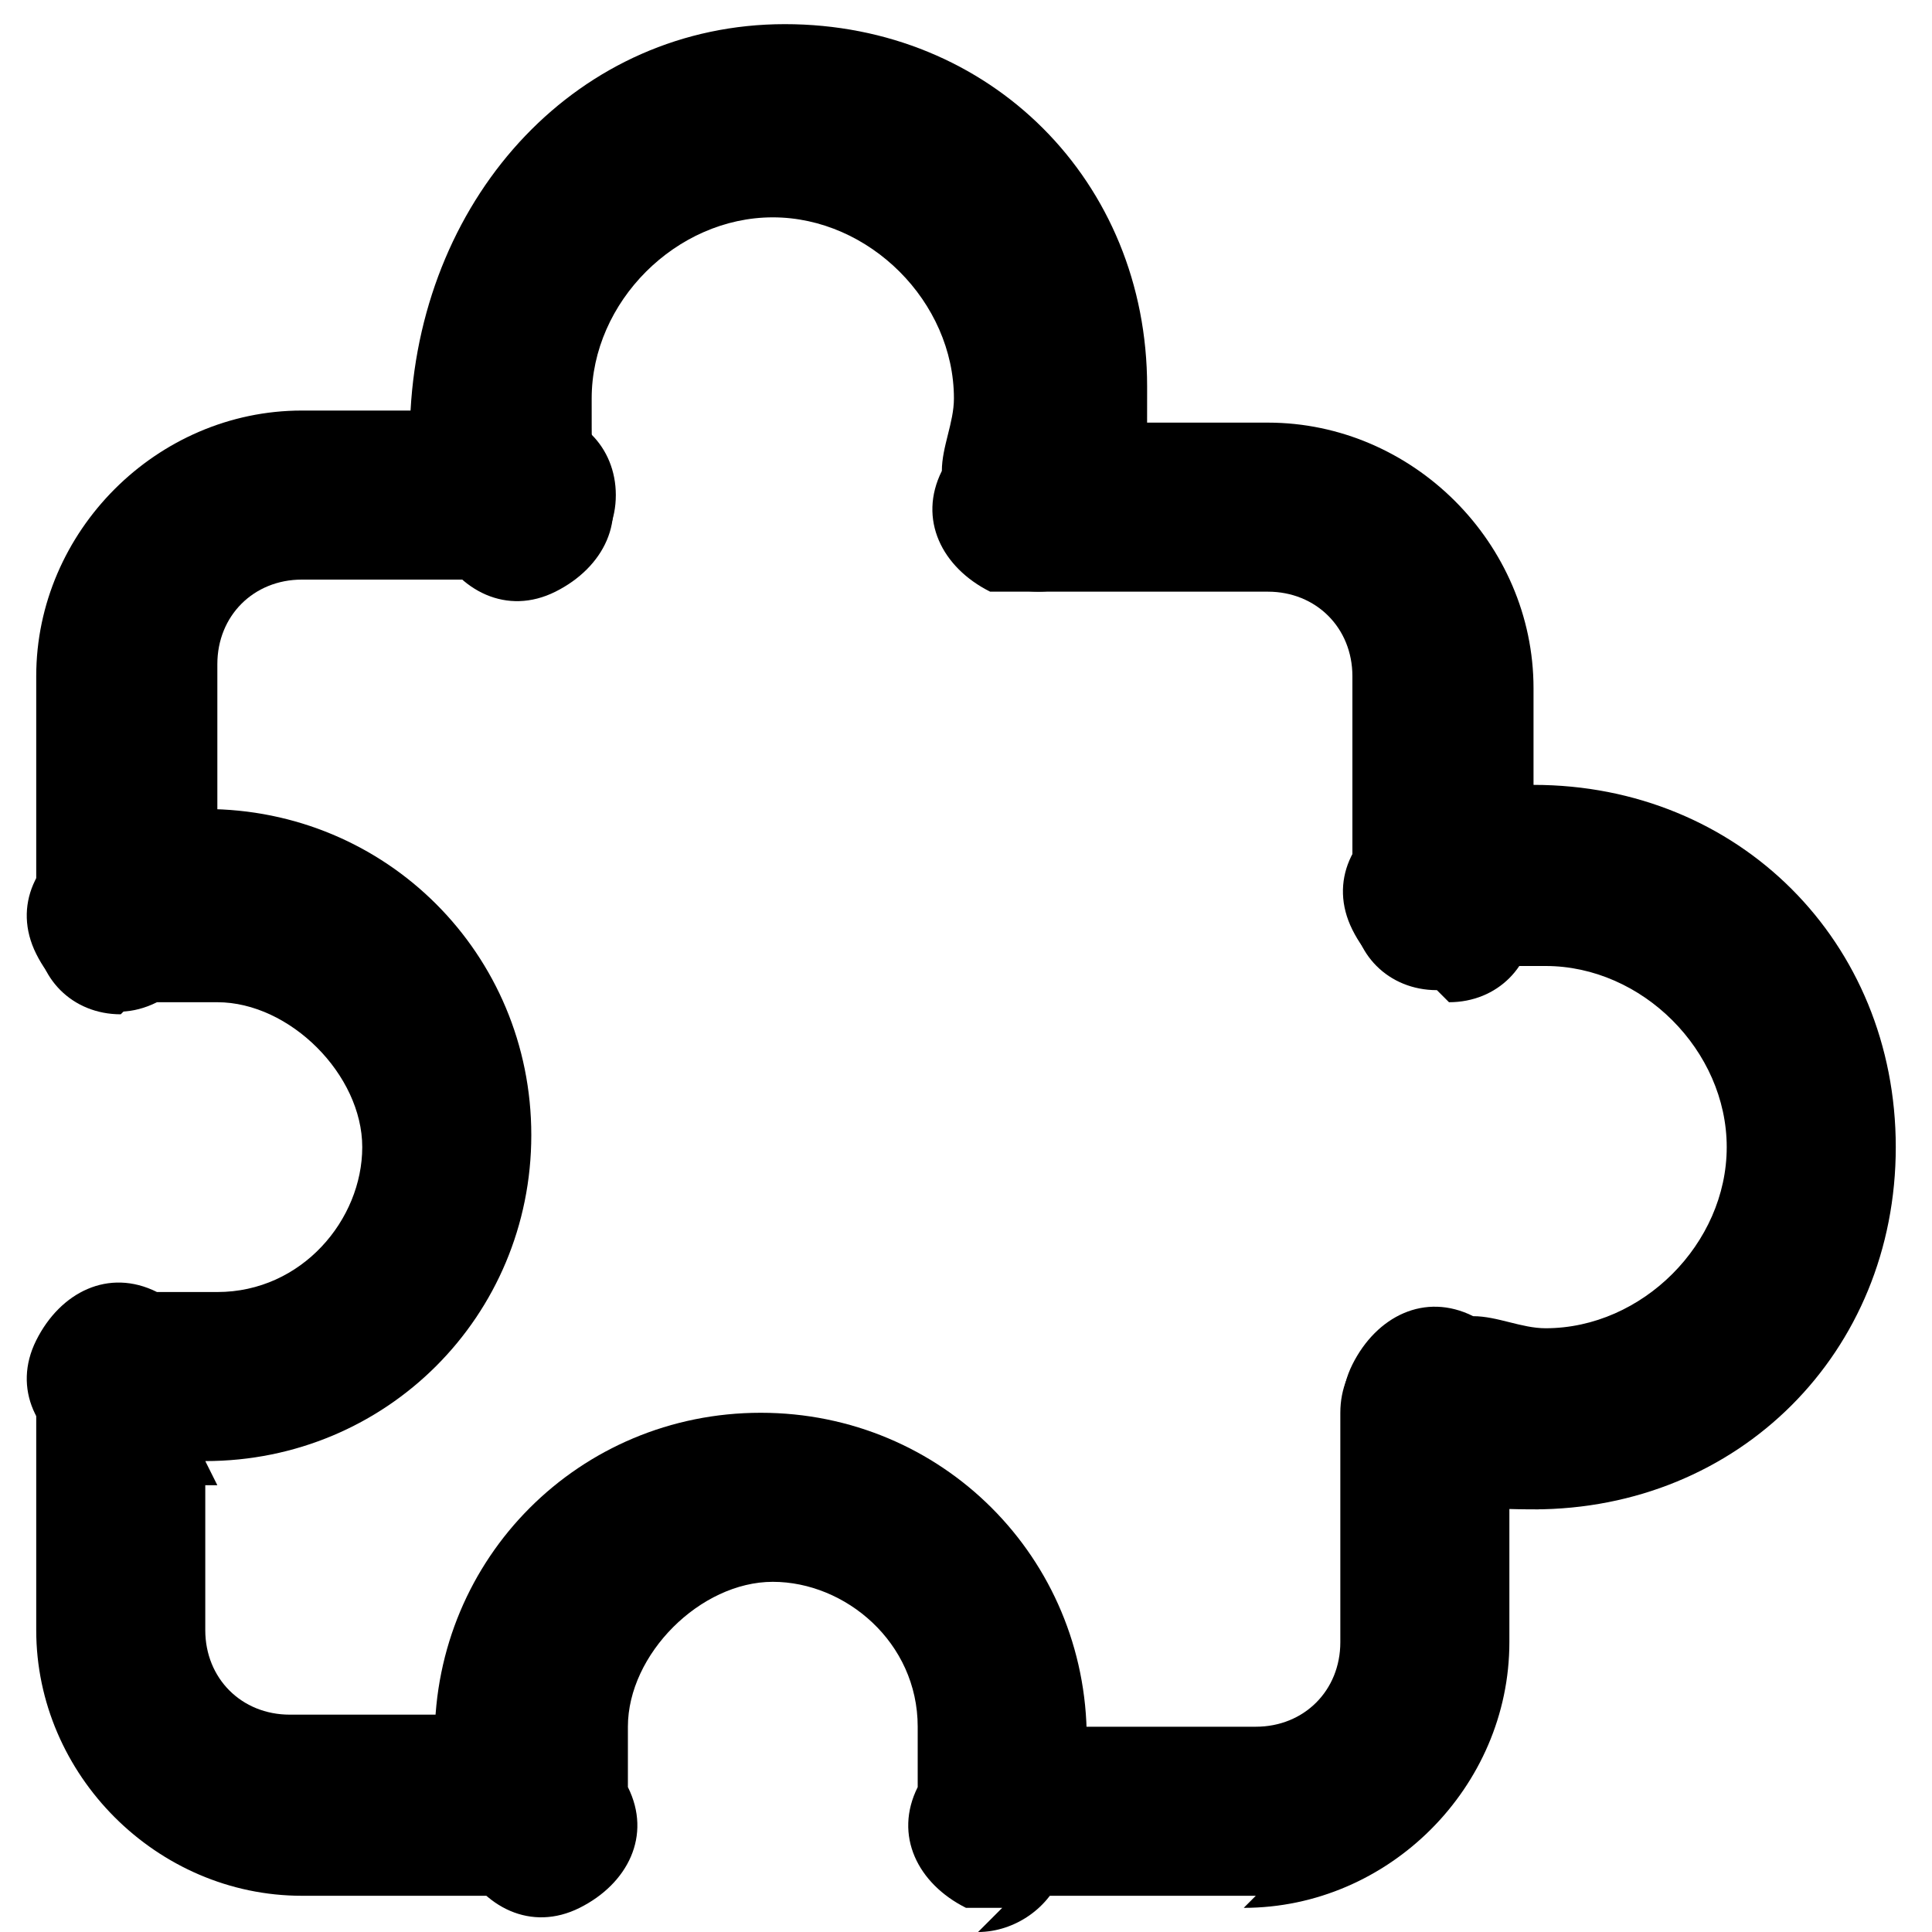
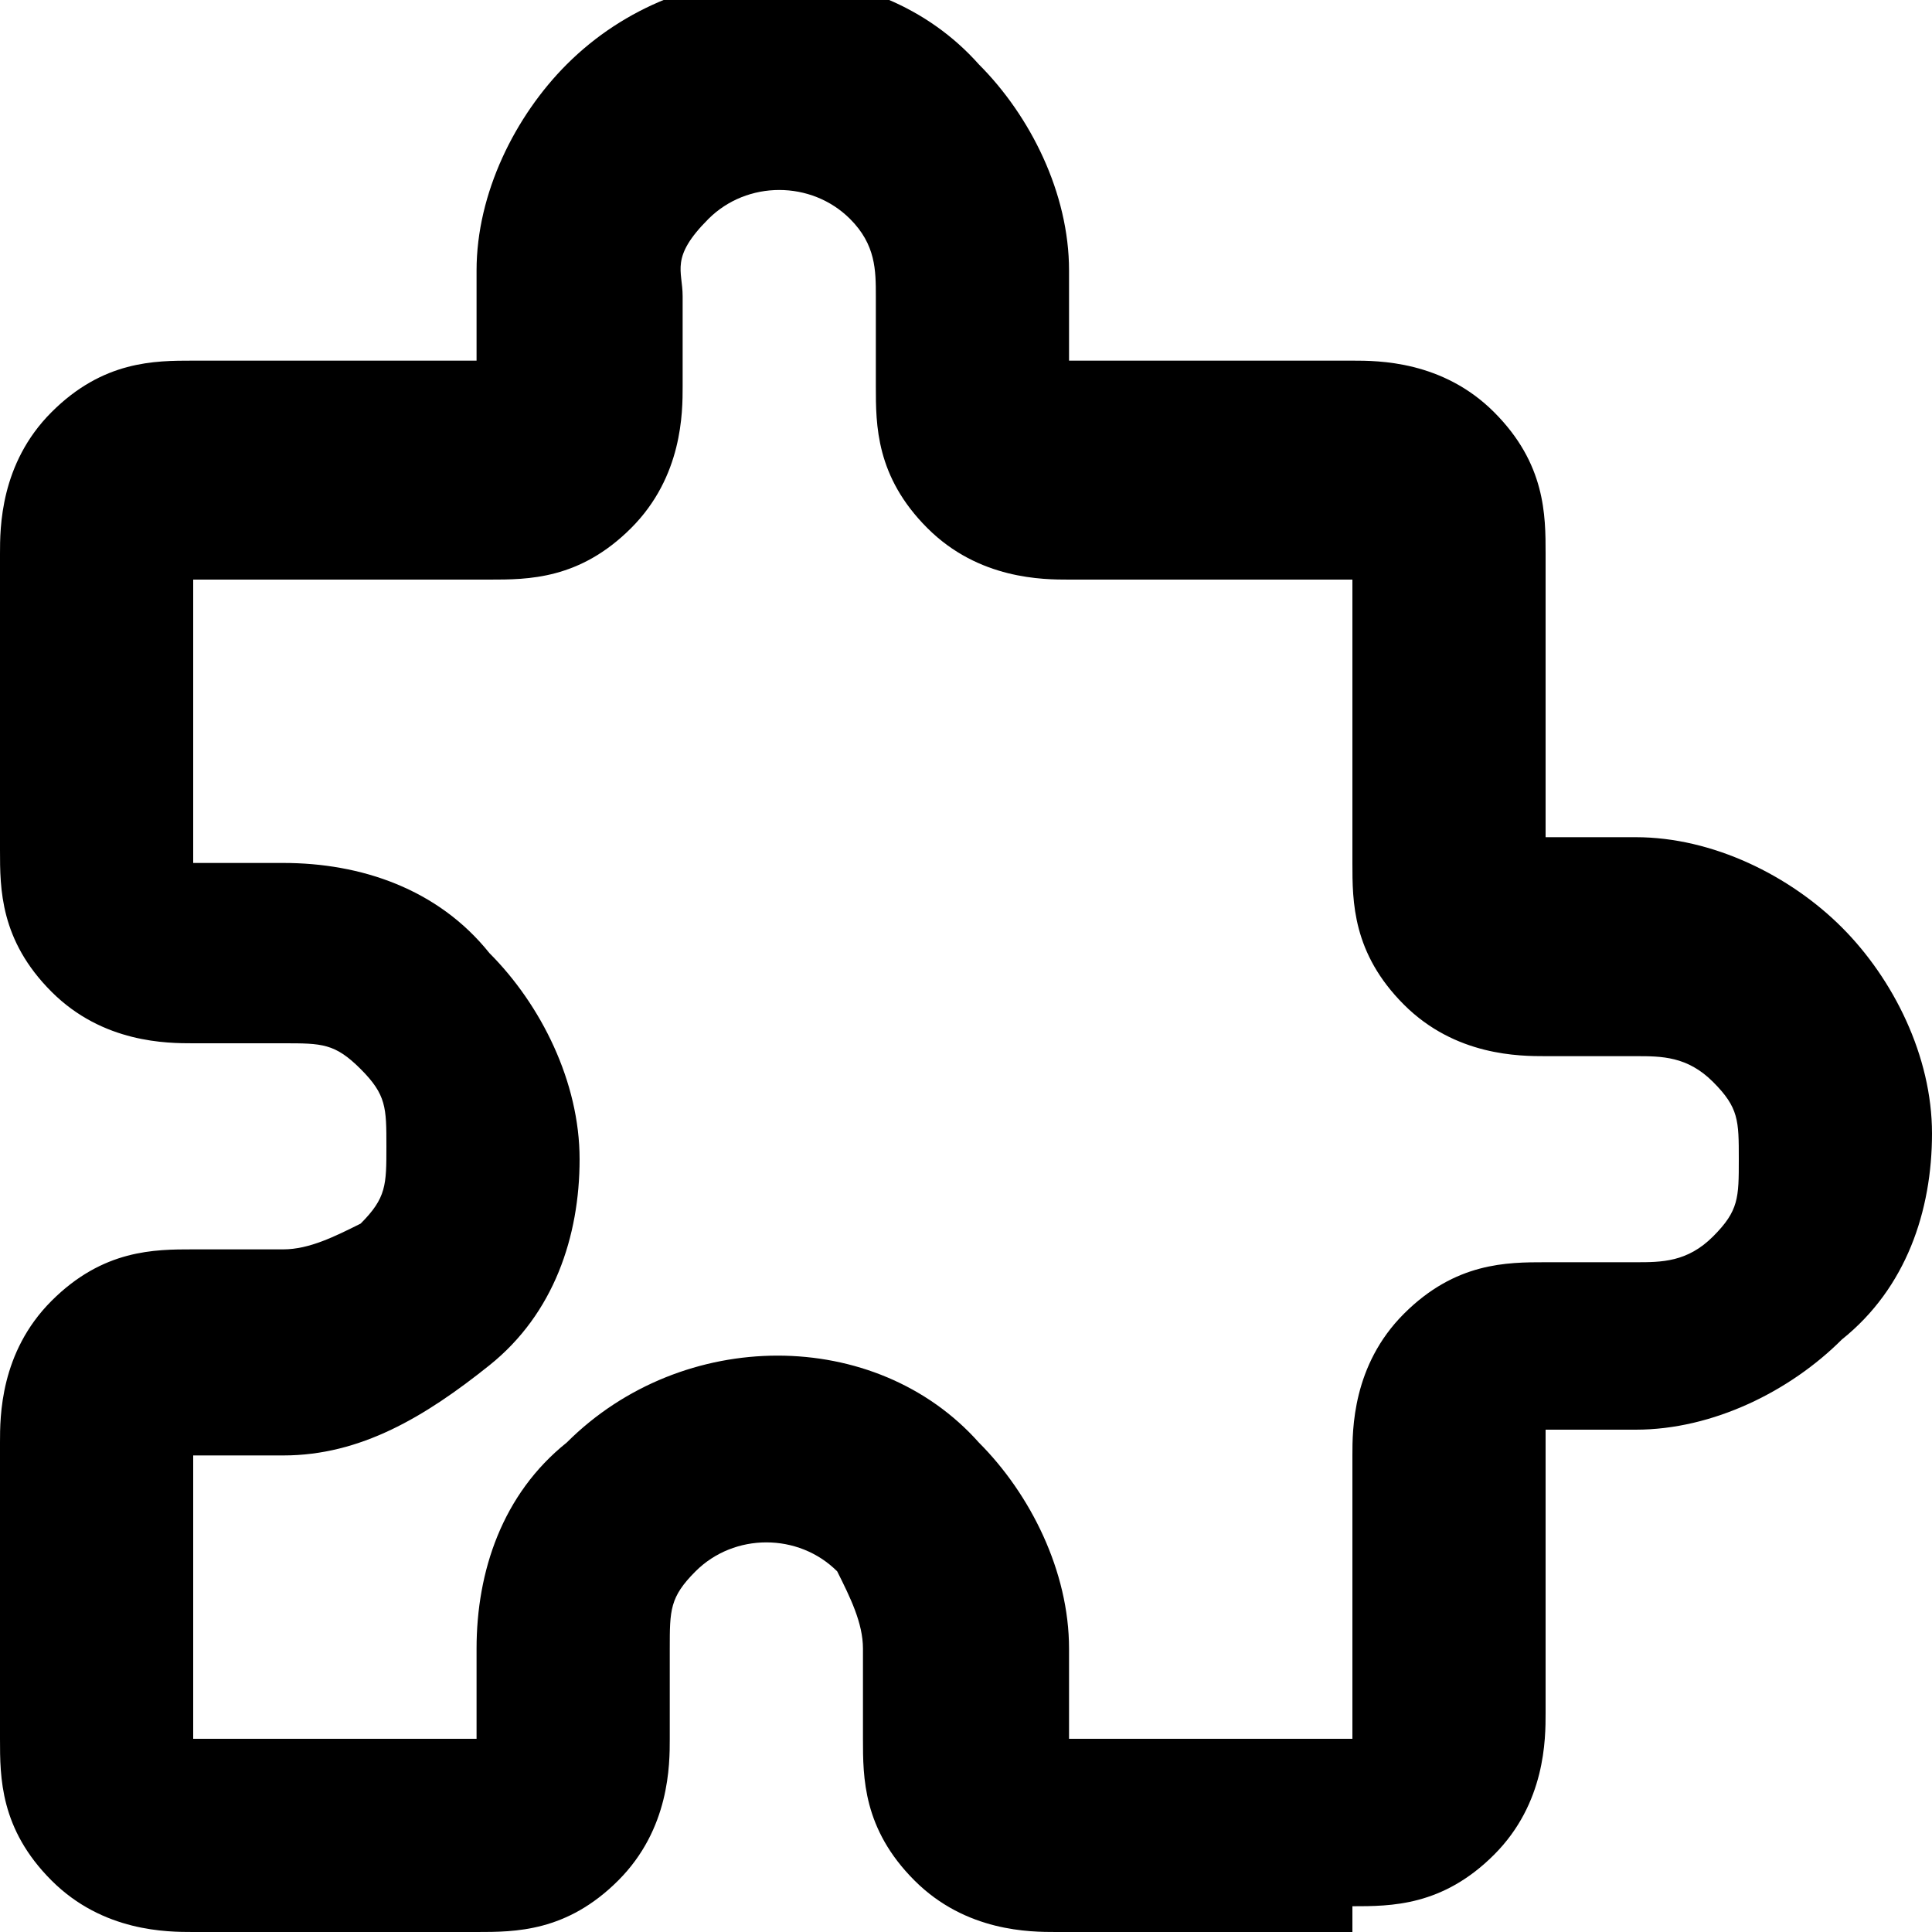
- <svg xmlns="http://www.w3.org/2000/svg" version="1.1" viewBox="0 0 16 16">
+ <svg xmlns="http://www.w3.org/2000/svg" version="1.1" viewBox="0 0 15 15">
  <style>.fill{fill:currentColor}</style>
-   <path class="fill" d="M1.8,12.3c-.4,0-.7,0-1.1-.2-.4-.2-.6-.6-.4-1,.2-.4.6-.6,1-.4.2,0,.3,0,.5,0,.7,0,1.2-.6,1.2-1.2s-.6-1.2-1.2-1.2-.3,0-.5,0c-.4.2-.8,0-1-.4-.2-.4,0-.8.4-1,.3-.1.7-.2,1-.2,1.5,0,2.7,1.2,2.7,2.7s-1.2,2.7-2.7,2.7Z" />
-   <path class="fill" d="M8.5,4.9c0,0-.2,0-.3,0-.4-.2-.6-.6-.4-1,0-.2.1-.4.1-.6,0-.8-.7-1.5-1.5-1.5s-1.5.7-1.5,1.5,0,.4.1.6c.2.4,0,.8-.4,1-.4.2-.8,0-1-.4-.1-.4-.2-.7-.2-1.1C3.5,1.6,4.8.2,6.5.2s3,1.3,3,3,0,.8-.2,1.2c-.1.3-.4.5-.7.5Z" />
-   <path class="fill" d="M12.8,12.5c-.4,0-.8,0-1.2-.2-.4-.2-.6-.6-.4-1,.2-.4.6-.6,1-.4.2,0,.4.1.6.1.8,0,1.5-.7,1.5-1.5s-.7-1.5-1.5-1.5-.4,0-.6.1c-.4.2-.8,0-1-.4-.2-.4,0-.8.4-1,.4-.1.7-.2,1.1-.2,1.7,0,3,1.3,3,3s-1.3,3-3,3Z" />
-   <path class="fill" d="M8.3,15.8c0,0-.2,0-.3,0-.4-.2-.6-.6-.4-1,0-.2,0-.3,0-.5,0-.7-.6-1.2-1.2-1.2s-1.2.6-1.2,1.2,0,.3,0,.5c.2.4,0,.8-.4,1-.4.2-.8,0-1-.4-.1-.3-.2-.7-.2-1,0-1.5,1.2-2.7,2.7-2.7s2.7,1.2,2.7,2.7,0,.7-.2,1.1c-.1.3-.4.5-.7.5Z" />
-   <path class="fill" d="M1,8.4c-.4,0-.7-.3-.7-.7v-2.1c0-1.2,1-2.2,2.2-2.2h1.9c.4,0,.7.3.7.7s-.3.7-.7.7h-1.9c-.4,0-.7.3-.7.7v2.1c0,.4-.3.7-.7.7Z" />
-   <path class="fill" d="M4.6,15.7h-2.1c-1.2,0-2.2-1-2.2-2.2v-2.1c0-.4.3-.7.7-.7s.7.3.7.7v2.1c0,.4.3.7.7.7h2.1c.4,0,.7.3.7.7s-.3.7-.7.7Z" />
-   <path class="fill" d="M10.4,15.7h-2.1c-.4,0-.7-.3-.7-.7s.3-.7.7-.7h2.1c.4,0,.7-.3.7-.7v-1.9c0-.4.3-.7.7-.7s.7.3.7.7v1.9c0,1.2-1,2.2-2.2,2.2Z" />
-   <path class="fill" d="M11.9,8.2c-.4,0-.7-.3-.7-.7v-1.9c0-.4-.3-.7-.7-.7h-1.9c-.4,0-.7-.3-.7-.7s.3-.7.7-.7h1.9c1.2,0,2.2,1,2.2,2.2v1.9c0,.4-.3.7-.7.7Z" />
+   <path class="fill" d="M10.5,15h-2.3c-.2,0-.7,0-1.1-.4s-.4-.8-.4-1.1v-.7c0-.2-.1-.4-.2-.6-.3-.3-.8-.3-1.1,0-.2.2-.2.3-.2.6v.7c0,.2,0,.7-.4,1.1-.4.4-.8.4-1.1.4H1.5c-.2,0-.7,0-1.1-.4-.4-.4-.4-.8-.4-1.1v-2.3c0-.2,0-.7.4-1.1.4-.4.8-.4,1.1-.4h.7c.2,0,.4-.1.6-.2.2-.2.2-.3.2-.6s0-.4-.2-.6c-.2-.2-.3-.2-.6-.2h-.7c-.2,0-.7,0-1.1-.4-.4-.4-.4-.8-.4-1.1v-2.3c0-.2,0-.7.4-1.1s.8-.4,1.1-.4h2.2v-.7c0-.6.3-1.2.7-1.6.9-.9,2.4-.9,3.2,0,.4.4.7,1,.7,1.6v.7h2.2c.2,0,.7,0,1.1.4.4.4.4.8.4,1.1v2.2h.7c.6,0,1.2.3,1.6.7.4.4.7,1,.7,1.6s-.2,1.2-.7,1.6c-.4.4-1,.7-1.6.7h-.7v2.2c0,.2,0,.7-.4,1.1-.4.4-.8.4-1.1.4ZM8.3,13.5h2.2s0-2.2,0-2.2c0-.2,0-.7.4-1.1s.8-.4,1.1-.4h.7c.2,0,.4,0,.6-.2s.2-.3.2-.6,0-.4-.2-.6-.4-.2-.6-.2h-.7c-.2,0-.7,0-1.1-.4-.4-.4-.4-.8-.4-1.1v-2.2h-2.2c-.2,0-.7,0-1.1-.4-.4-.4-.4-.8-.4-1.1v-.7c0-.2,0-.4-.2-.6-.3-.3-.8-.3-1.1,0s-.2.4-.2.6v.7c0,.2,0,.7-.4,1.1s-.8.4-1.1.4H1.5v2.2s.7,0,.7,0c.6,0,1.2.2,1.6.7.4.4.7,1,.7,1.6s-.2,1.2-.7,1.6-1,.7-1.6.7h-.7v2.2s2.2,0,2.2,0v-.7c0-.6.2-1.2.7-1.6.9-.9,2.4-.9,3.2,0,.4.4.7,1,.7,1.6v.7Z" />
</svg>
